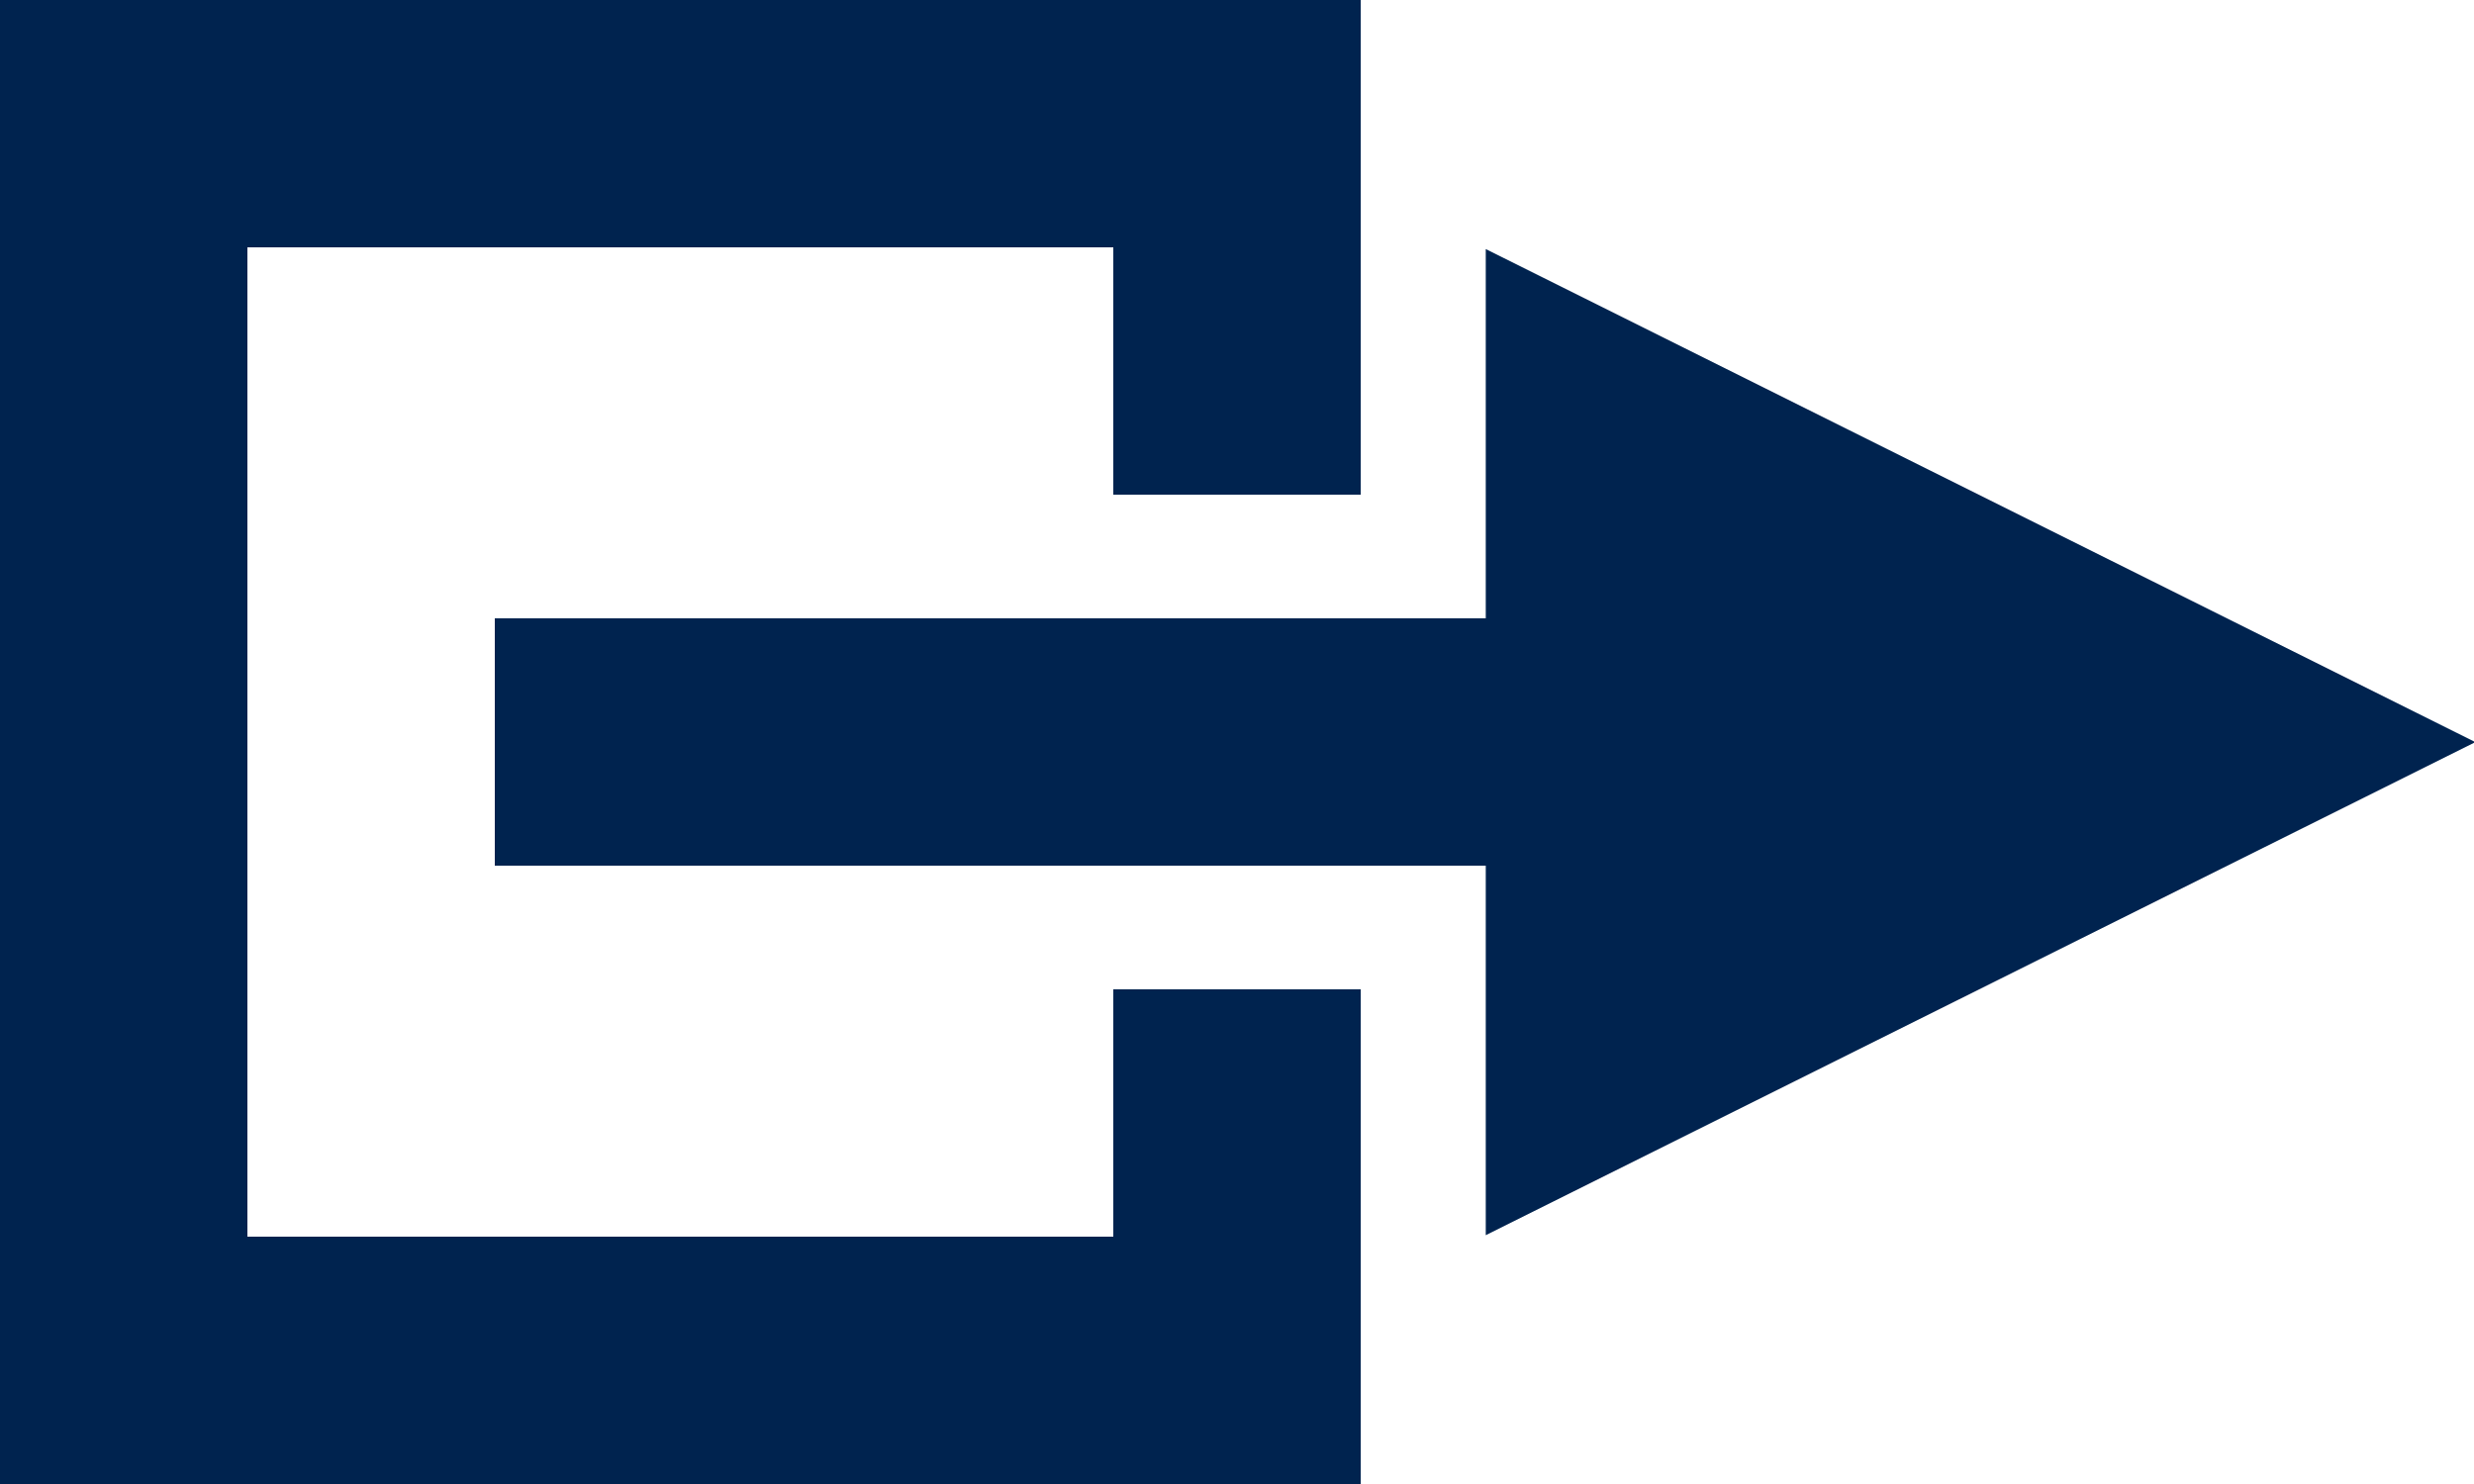
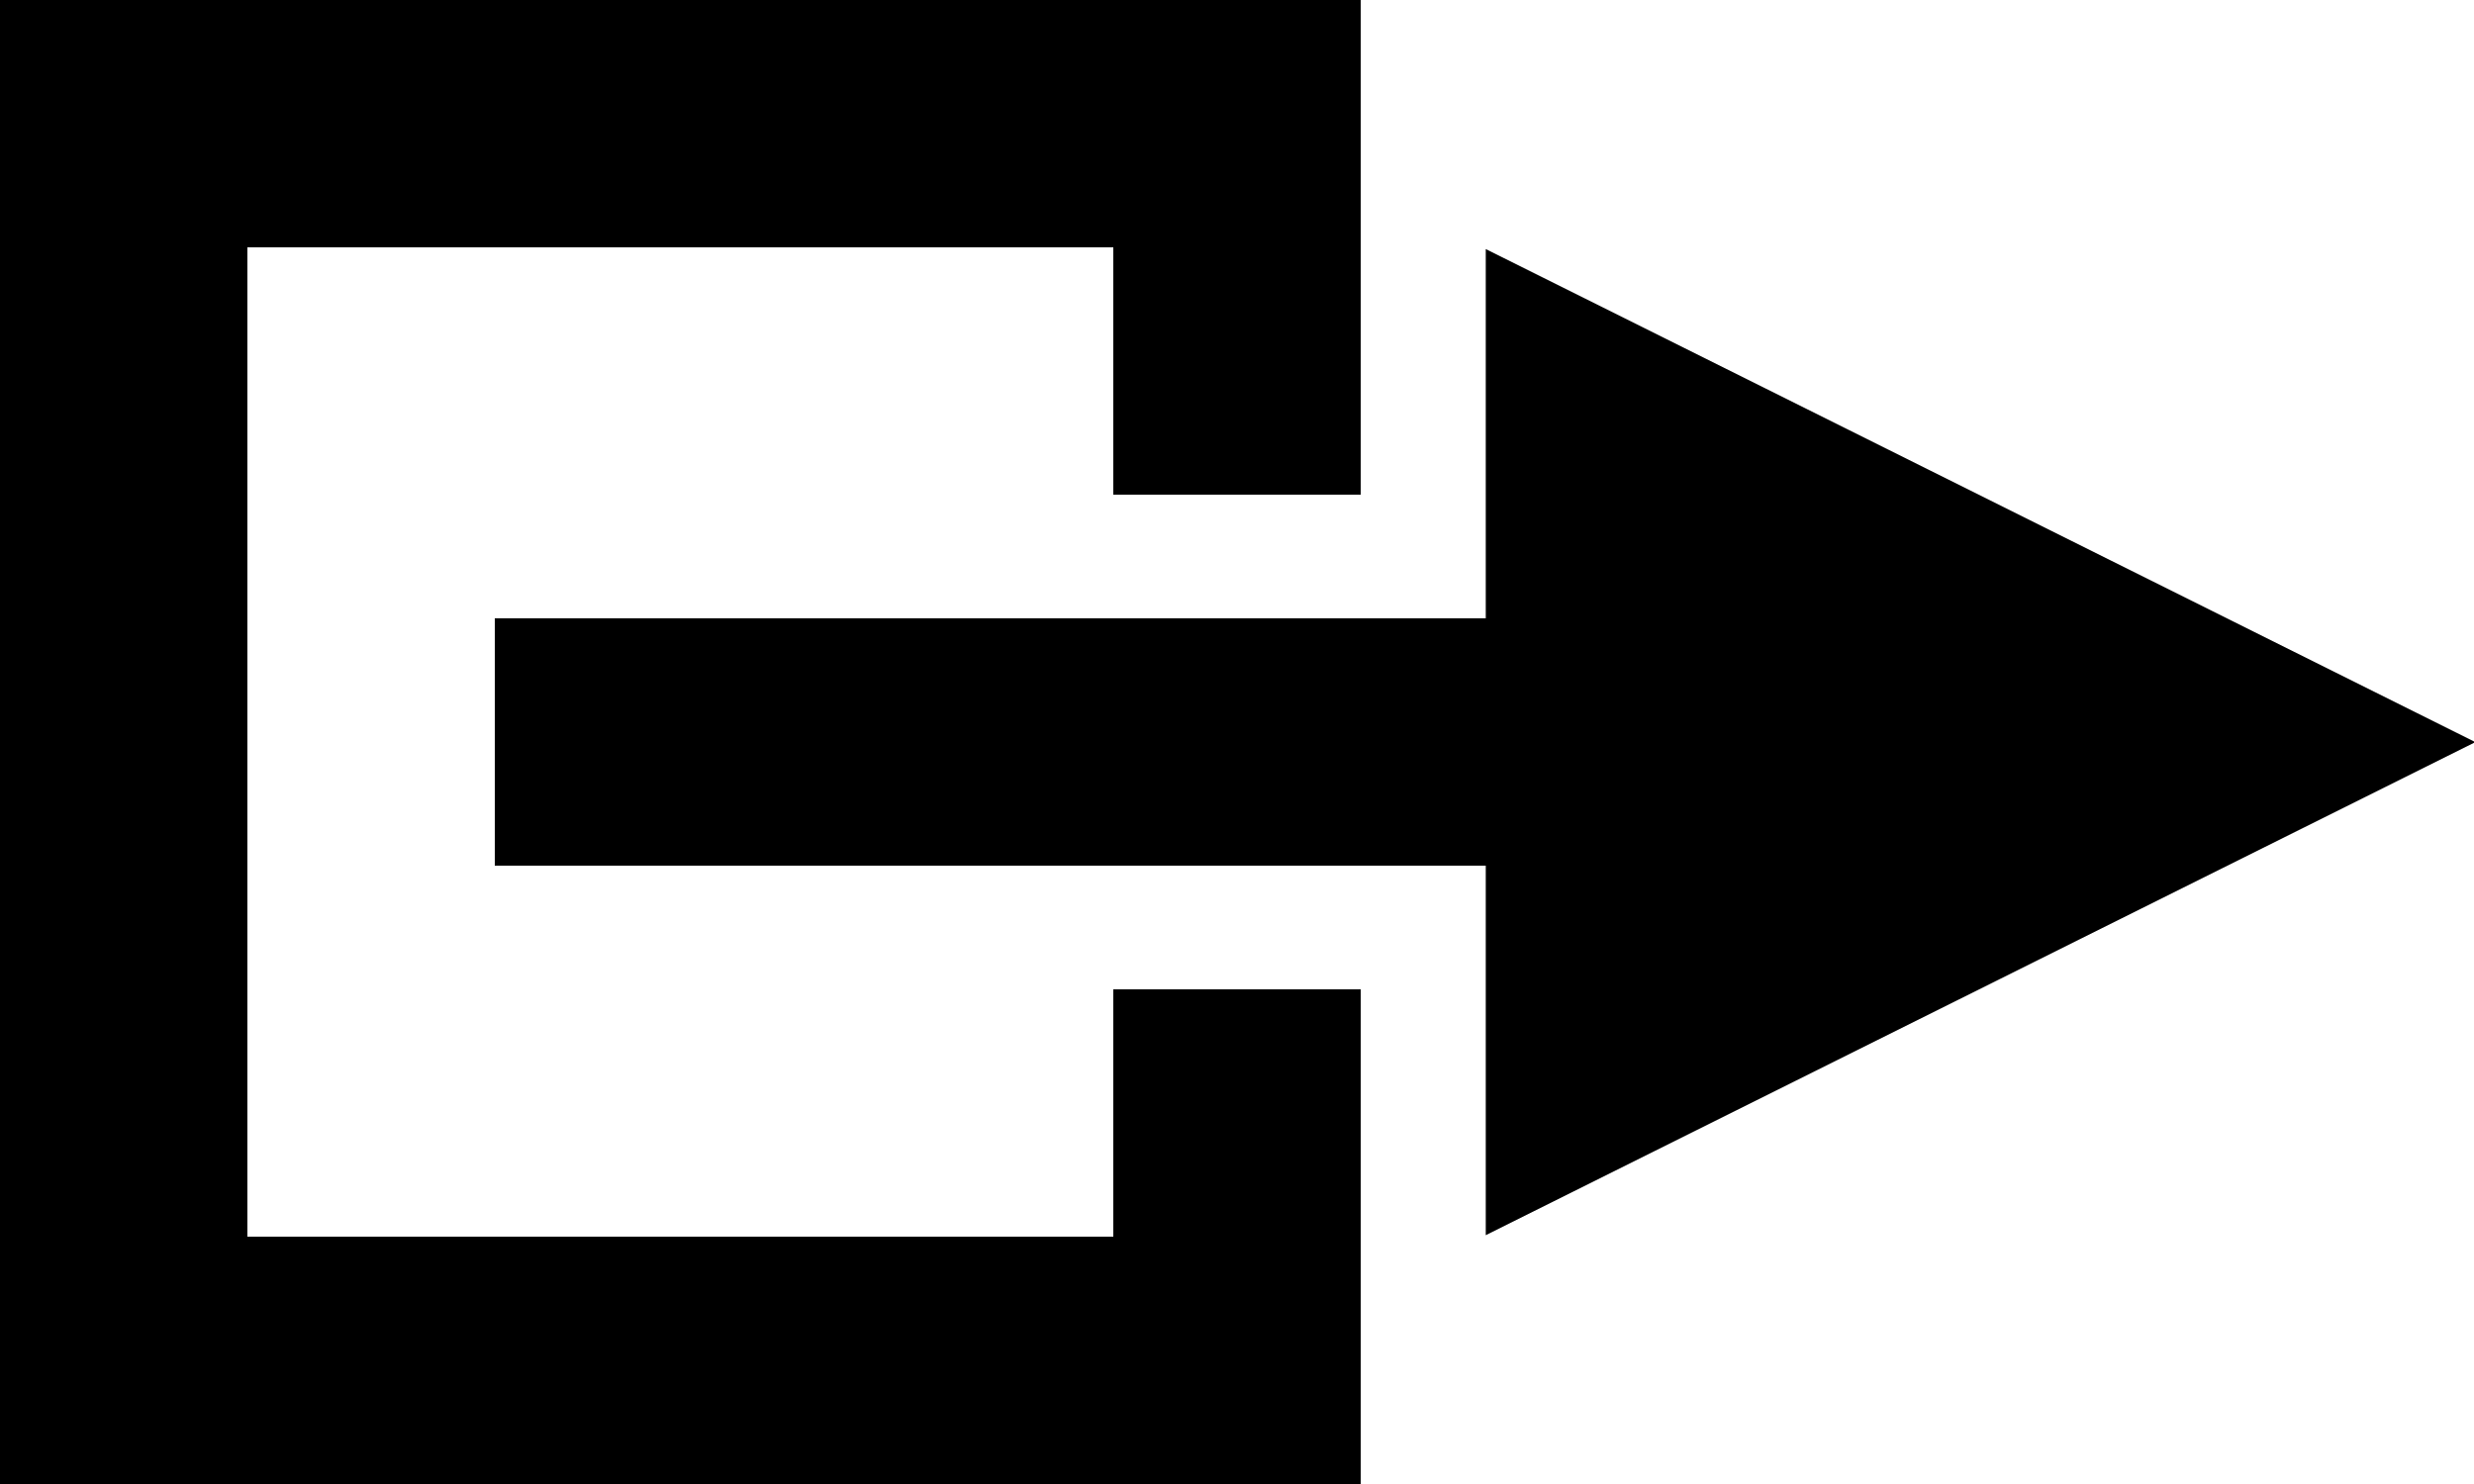
<svg xmlns="http://www.w3.org/2000/svg" id="icon:_share_out" data-name="icon: share out" width="20" height="12" viewBox="0 0 20 12">
-   <defs>
-     <style>
-       .cls-1, .cls-2 {
-         fill: #00234f;
-       }
- 
-       .cls-2 {
-         fill-rule: evenodd;
-       }
-     </style>
-   </defs>
  <rect class="cls-1" x="4" y="5" width="9" height="2" />
  <rect id="Rectangle_59_copy" data-name="Rectangle 59 copy" class="cls-1" x="9" width="2" height="4" />
  <rect id="Rectangle_59_copy_2" data-name="Rectangle 59 copy 2" class="cls-1" x="9" y="8" width="2" height="4" />
  <rect id="Rectangle_59_copy_3" data-name="Rectangle 59 copy 3" class="cls-1" x="2" y="10" width="7" height="2" />
  <rect id="Rectangle_59_copy_4" data-name="Rectangle 59 copy 4" class="cls-1" x="2" width="7" height="2" />
  <rect id="Rectangle_59_copy_5" data-name="Rectangle 59 copy 5" class="cls-1" width="2" height="12" />
  <path id="Polygon_1" data-name="Polygon 1" class="cls-2" d="M12.011,9.988V2.014l8,3.987Z" />
</svg>
